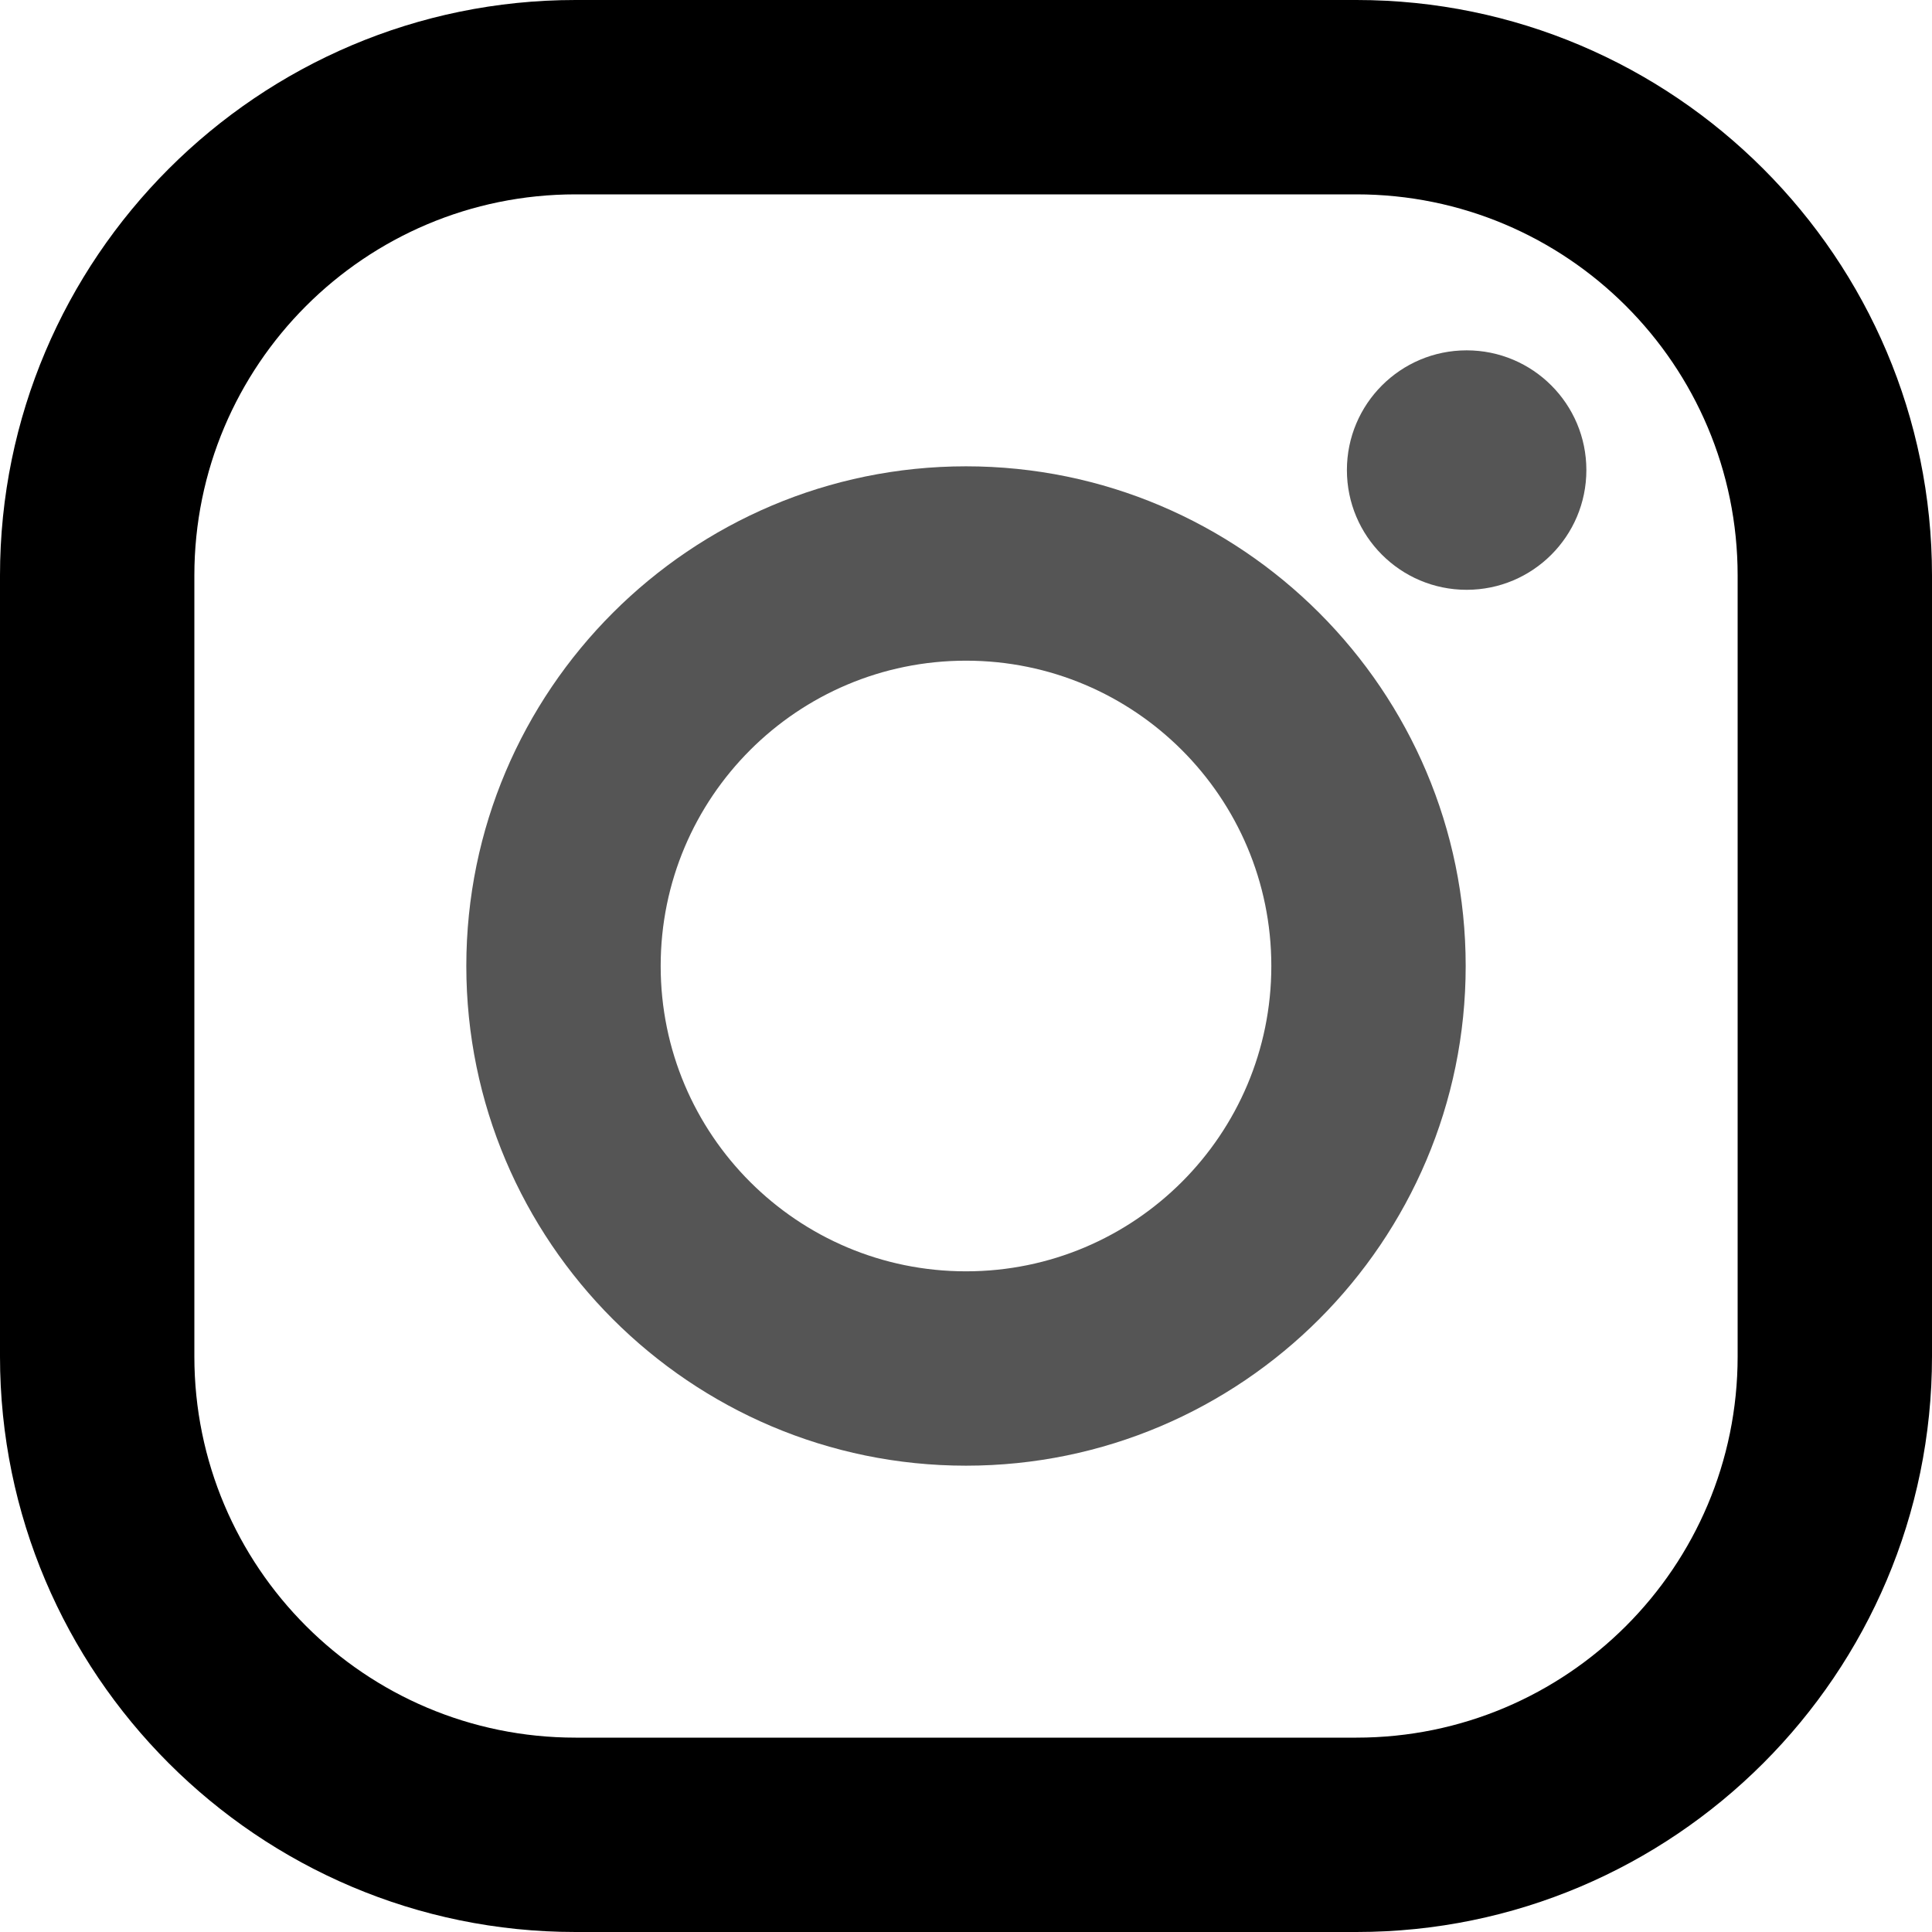
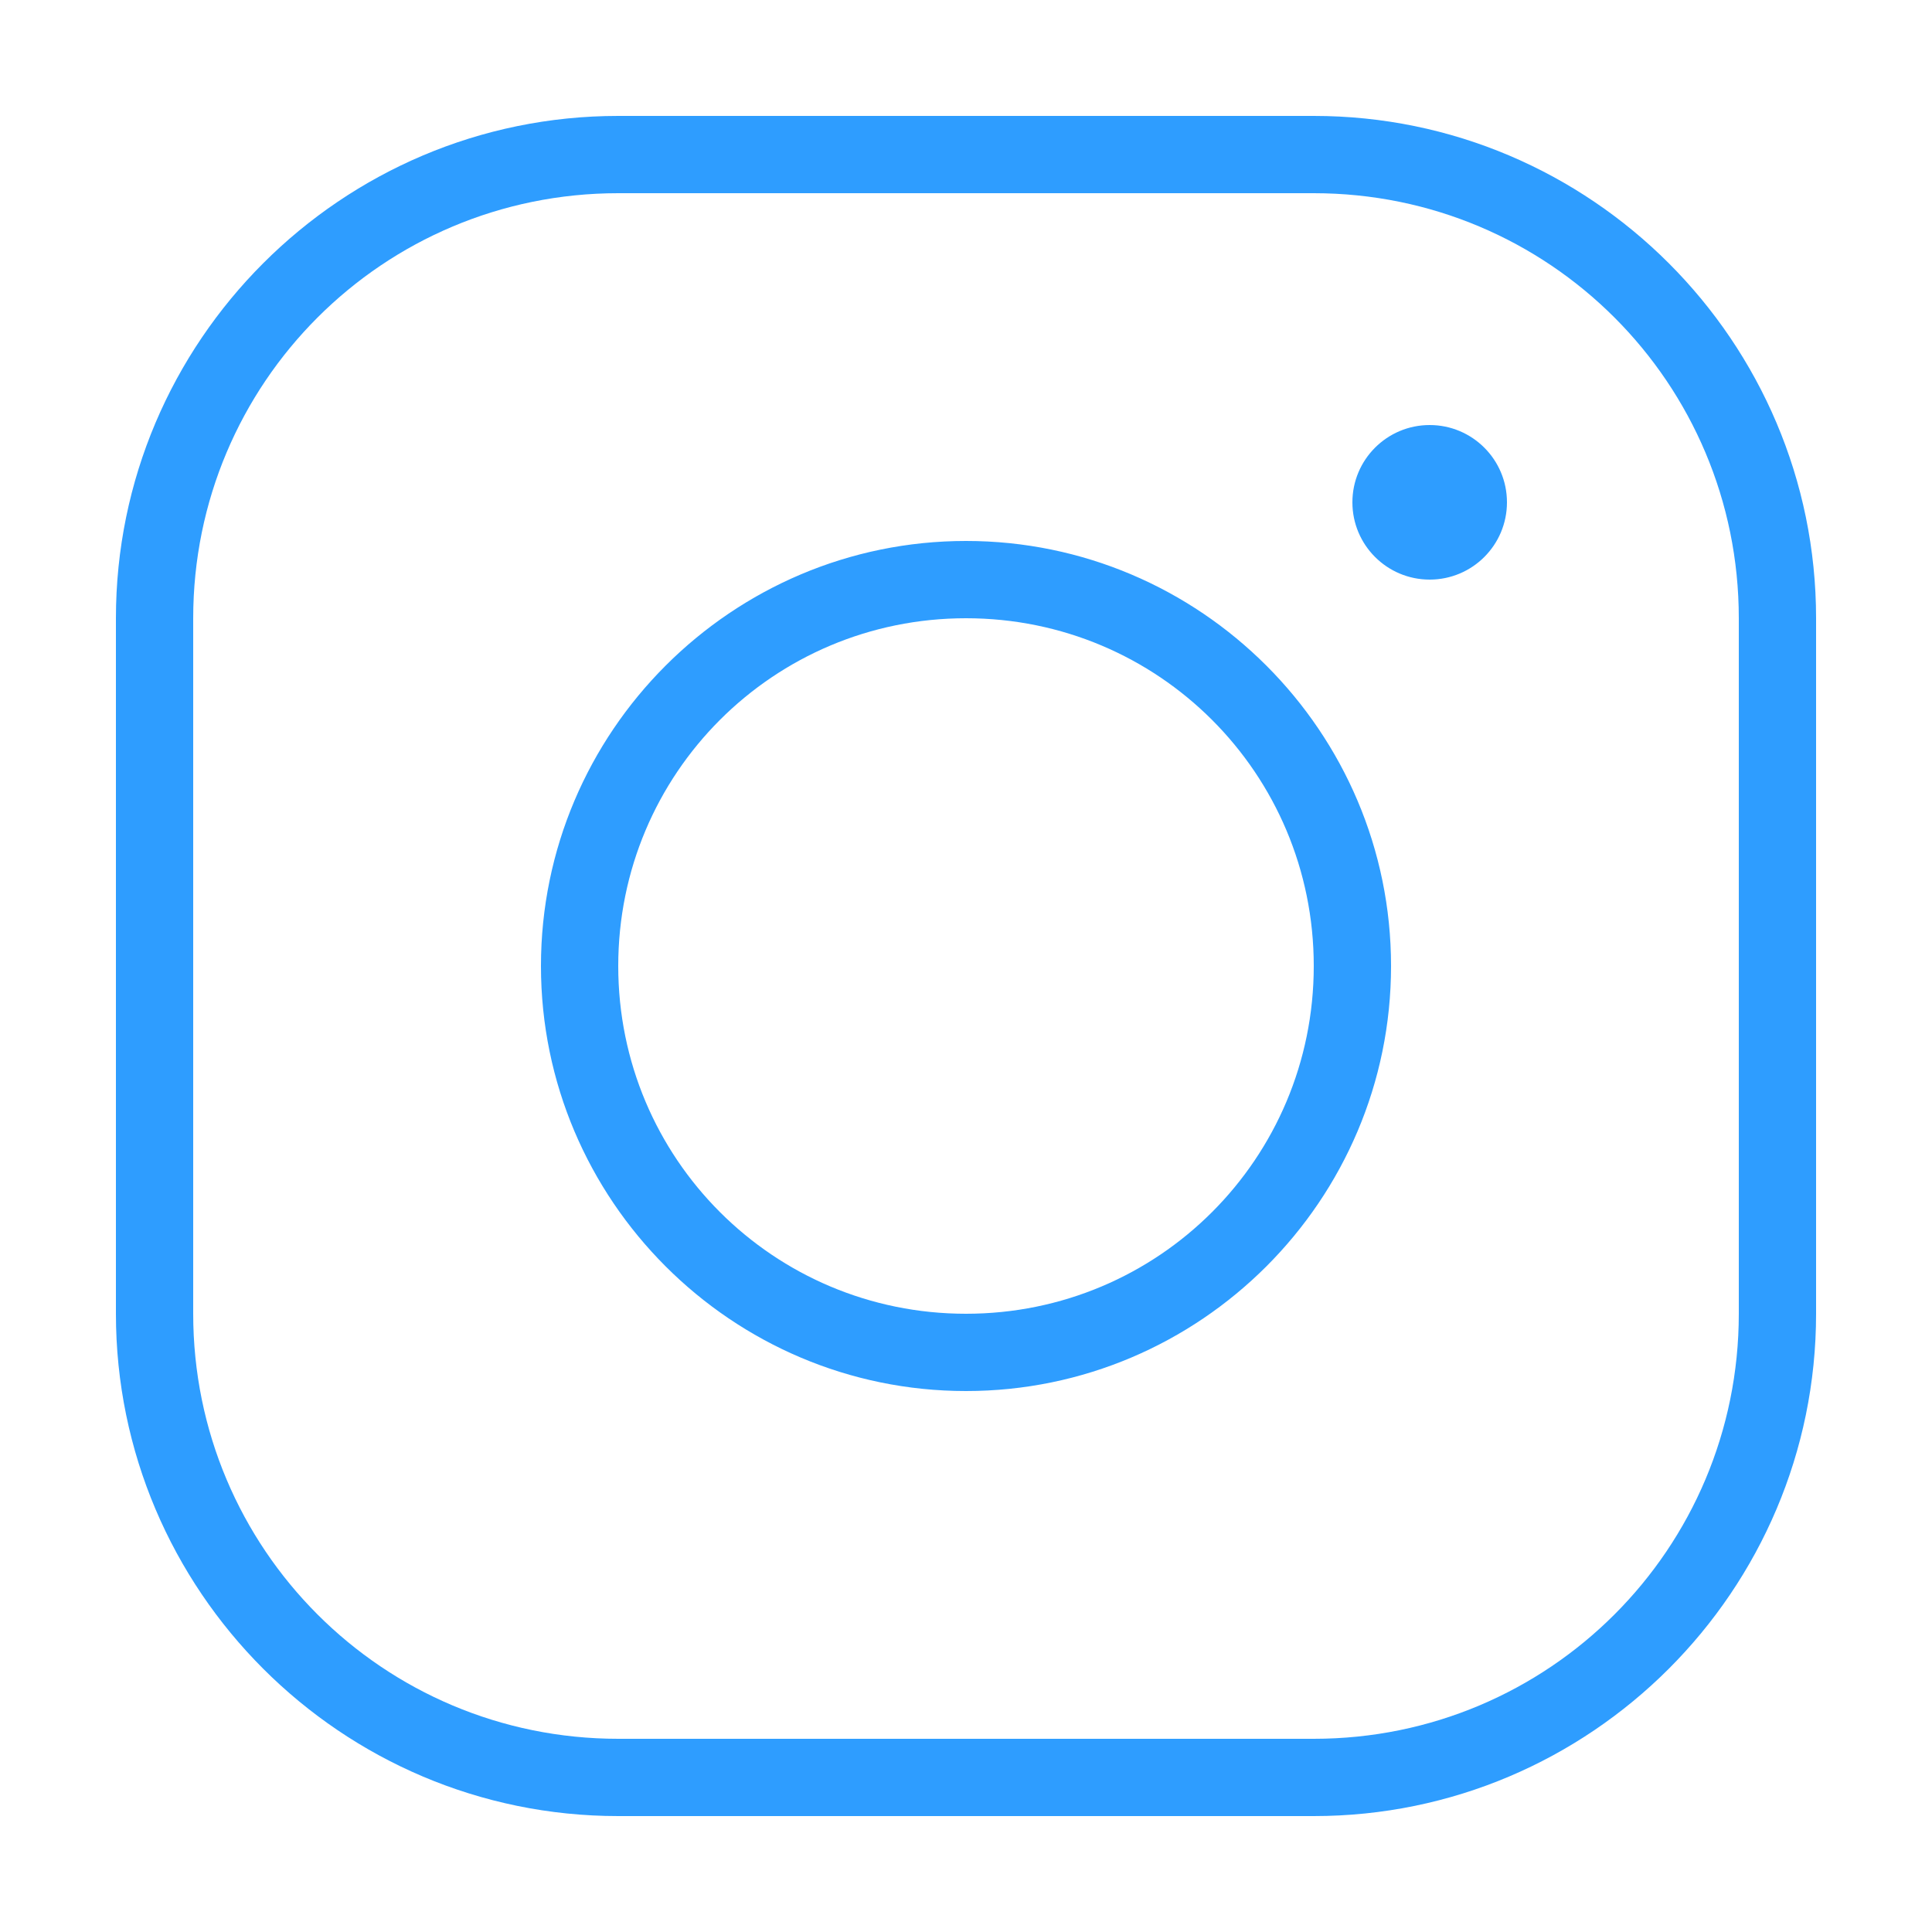
- <svg xmlns="http://www.w3.org/2000/svg" class="instagram-logo" id="Layer_1" width="100" height="100" viewBox="0 0 551.034 551.034" style="enable-background:new 0 0 551.034 551.034;" xml:space="preserve">
-   <path class="logo" id="XMLID_17_" d="M386.878,0H164.156C73.64,0,0,73.64,0,164.156v222.722 c0,90.516,73.64,164.156,164.156,164.156h222.722c90.516,0,164.156-73.64,164.156-164.156V164.156 C551.033,73.64,477.393,0,386.878,0z M495.6,386.878c0,60.045-48.677,108.722-108.722,108.722H164.156 c-60.045,0-108.722-48.677-108.722-108.722V164.156c0-60.046,48.677-108.722,108.722-108.722h222.722 c60.045,0,108.722,48.676,108.722,108.722L495.6,386.878L495.6,386.878z" />
-   <path id="XMLID_81_" fill="#555" d="M275.517,133C196.933,133,133,196.933,133,275.516 s63.933,142.517,142.517,142.517S418.034,354.1,418.034,275.516S354.101,133,275.517,133z M275.517,362.6 c-48.095,0-87.083-38.988-87.083-87.083s38.989-87.083,87.083-87.083c48.095,0,87.083,38.988,87.083,87.083 C362.6,323.611,323.611,362.6,275.517,362.6z" />
-   <circle id="XMLID_83_" fill="#555" cx="418.306" cy="134.072" r="34.149" />
+ <svg xmlns="http://www.w3.org/2000/svg" x="0px" y="0px" width="24" height="24" viewBox="0 0 172 172" style=" fill:#000000;">
+   <g fill="none" fill-rule="nonzero" stroke="none" stroke-width="1" stroke-linecap="butt" stroke-linejoin="miter" stroke-miterlimit="10" stroke-dasharray="" stroke-dashoffset="0" font-family="none" font-weight="none" font-size="none" text-anchor="none" style="mix-blend-mode: normal">
+     <path d="M0,172v-172h172v172z" fill="none" />
+     <g fill="#2e9dff">
+       <path d="M55.04,10.32c-24.656,0 -44.72,20.064 -44.72,44.72v61.92c0,24.656 20.064,44.72 44.72,44.72h61.92c24.656,0 44.72,-20.064 44.72,-44.72v-61.92c0,-24.656 -20.064,-44.72 -44.72,-44.72zM55.04,17.2h61.92c20.938,0 37.84,16.902 37.84,37.84v61.92c0,20.938 -16.902,37.84 -37.84,37.84h-61.92c-20.938,0 -37.84,-16.902 -37.84,-37.84v-61.92c0,-20.938 16.902,-37.84 37.84,-37.84zM127.28,37.84c-3.8,0 -6.88,3.08 -6.88,6.88c0,3.8 3.08,6.88 6.88,6.88c3.8,0 6.88,-3.08 6.88,-6.88c0,-3.8 -3.08,-6.88 -6.88,-6.88zM86,48.16c-20.858,0 -37.84,16.982 -37.84,37.84c0,20.858 16.982,37.84 37.84,37.84c20.858,0 37.84,-16.982 37.84,-37.84c0,-20.858 -16.982,-37.84 -37.84,-37.84zM86,55.04c17.139,0 30.96,13.821 30.96,30.96c0,17.139 -13.821,30.96 -30.96,30.96c-17.139,0 -30.96,-13.821 -30.96,-30.96c0,-17.139 13.821,-30.96 30.96,-30.96z" />
+     </g>
+   </g>
</svg>
